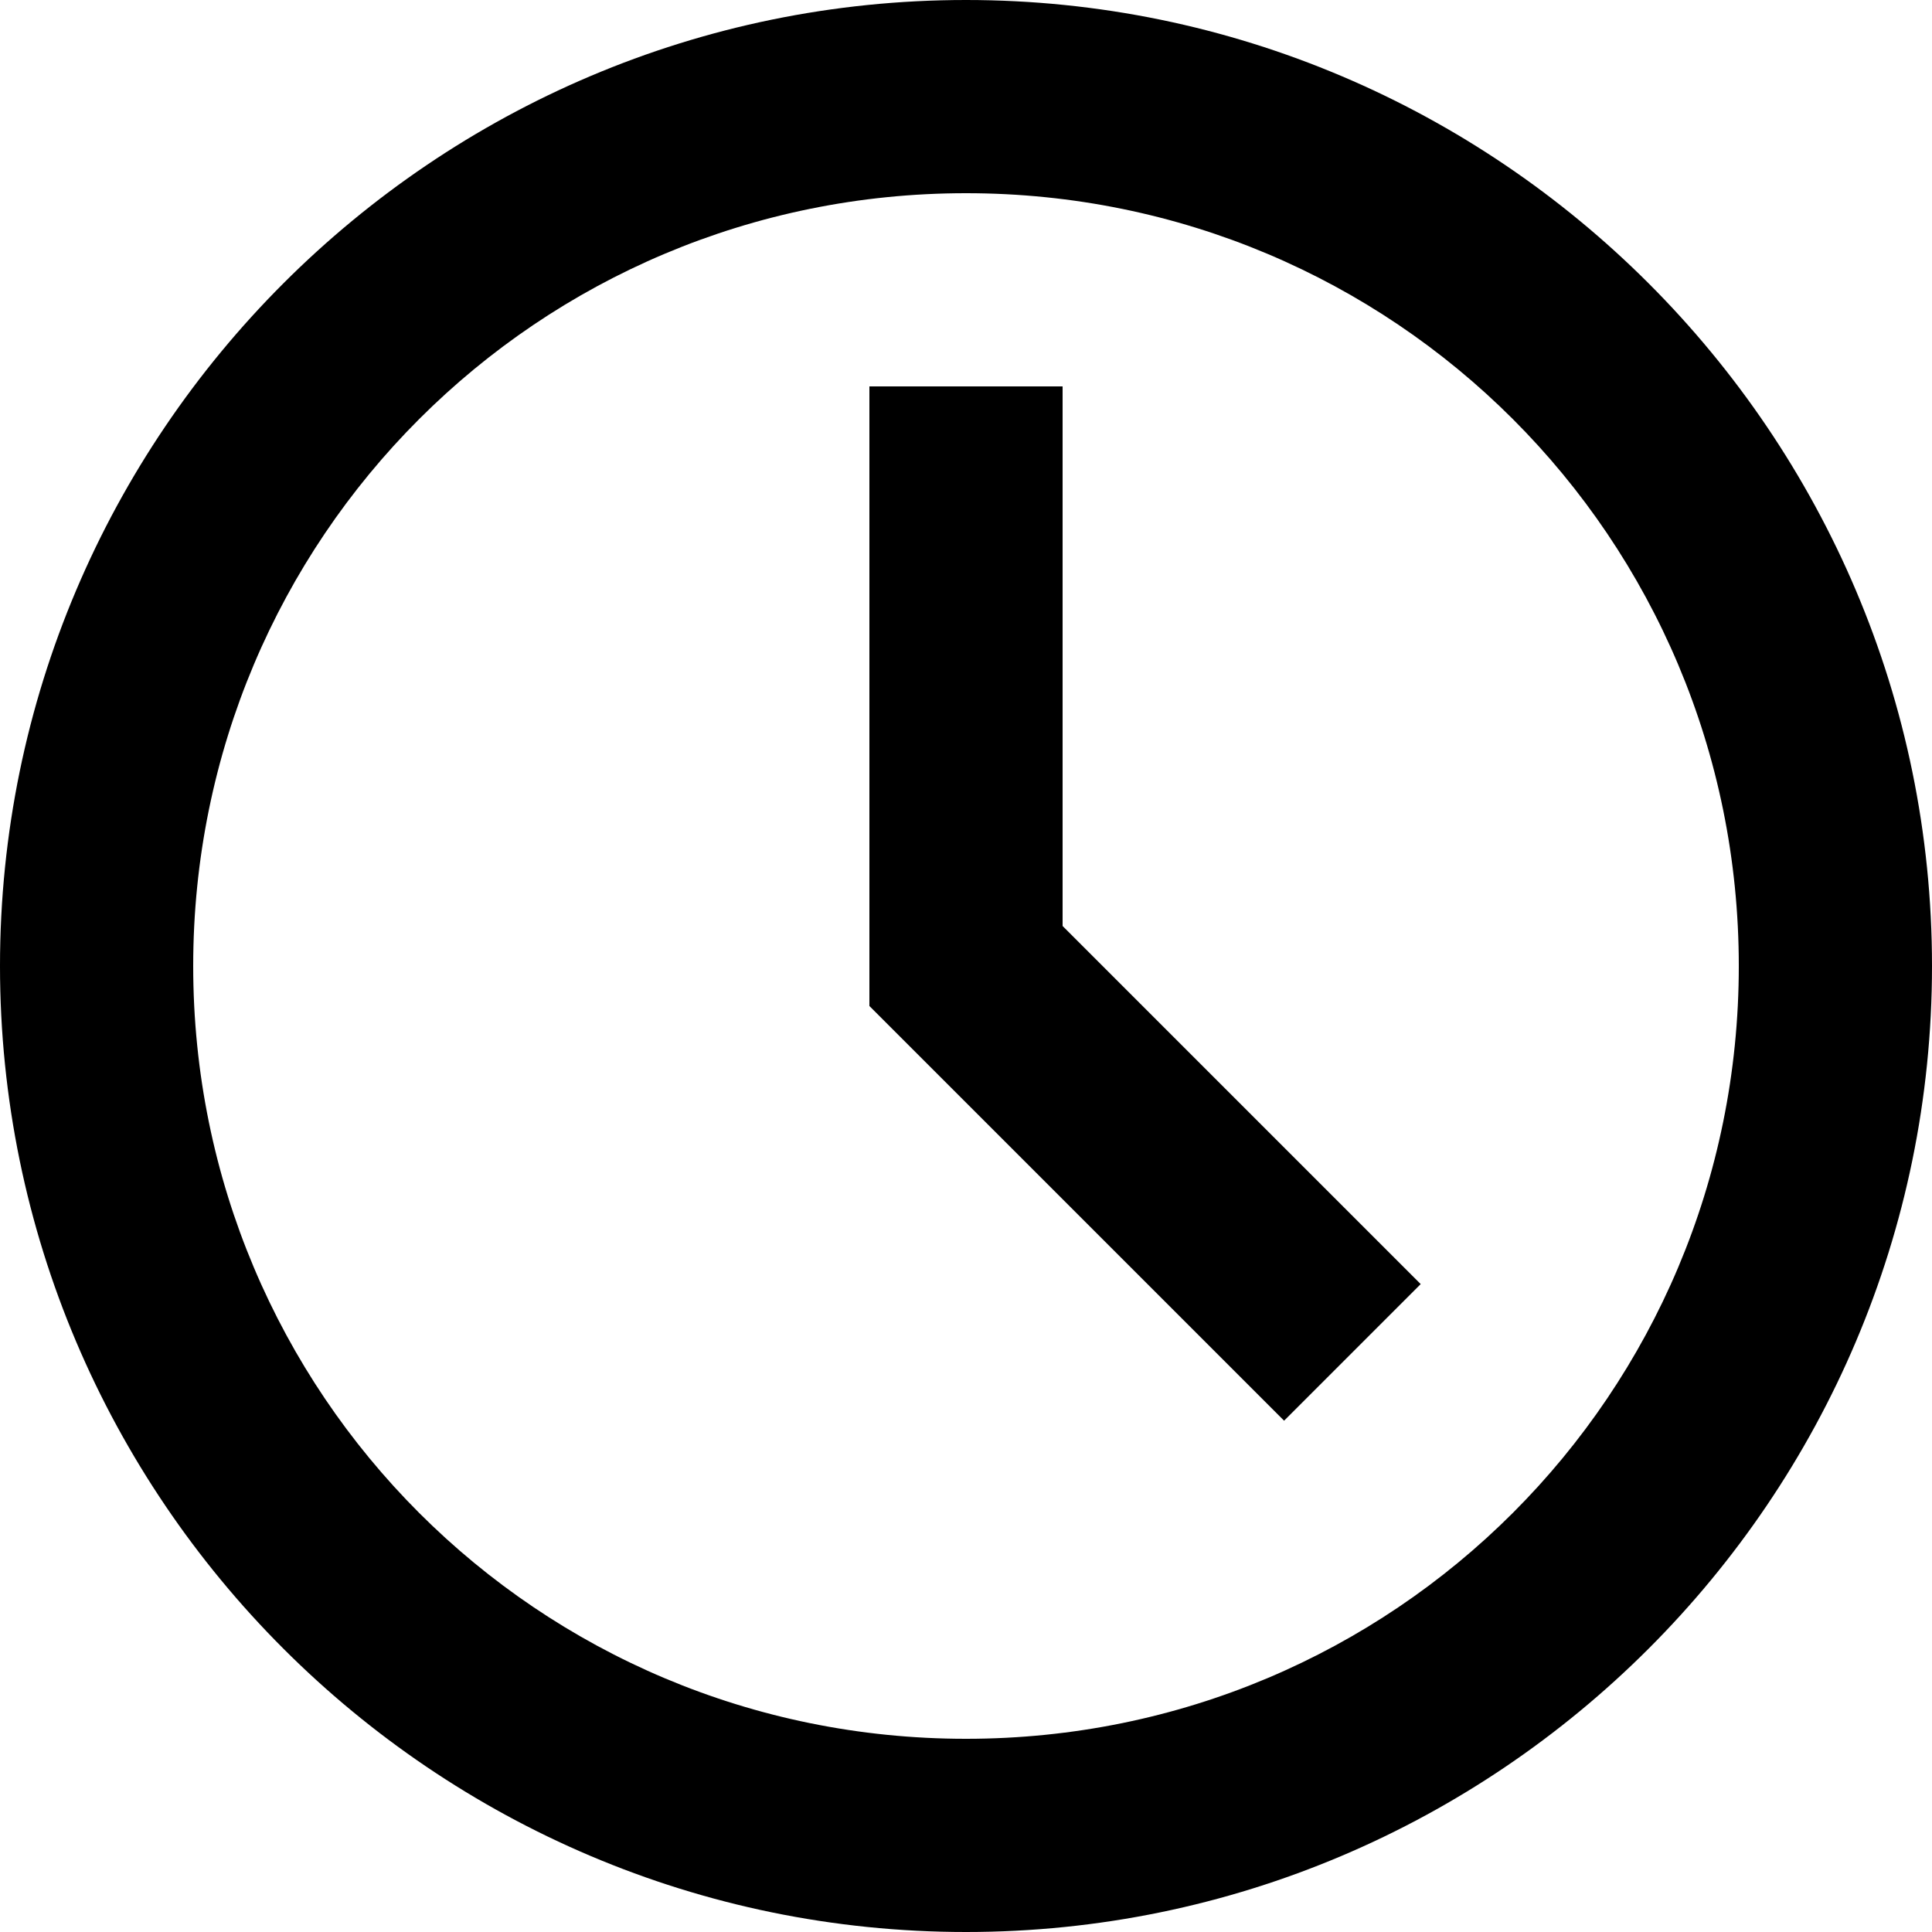
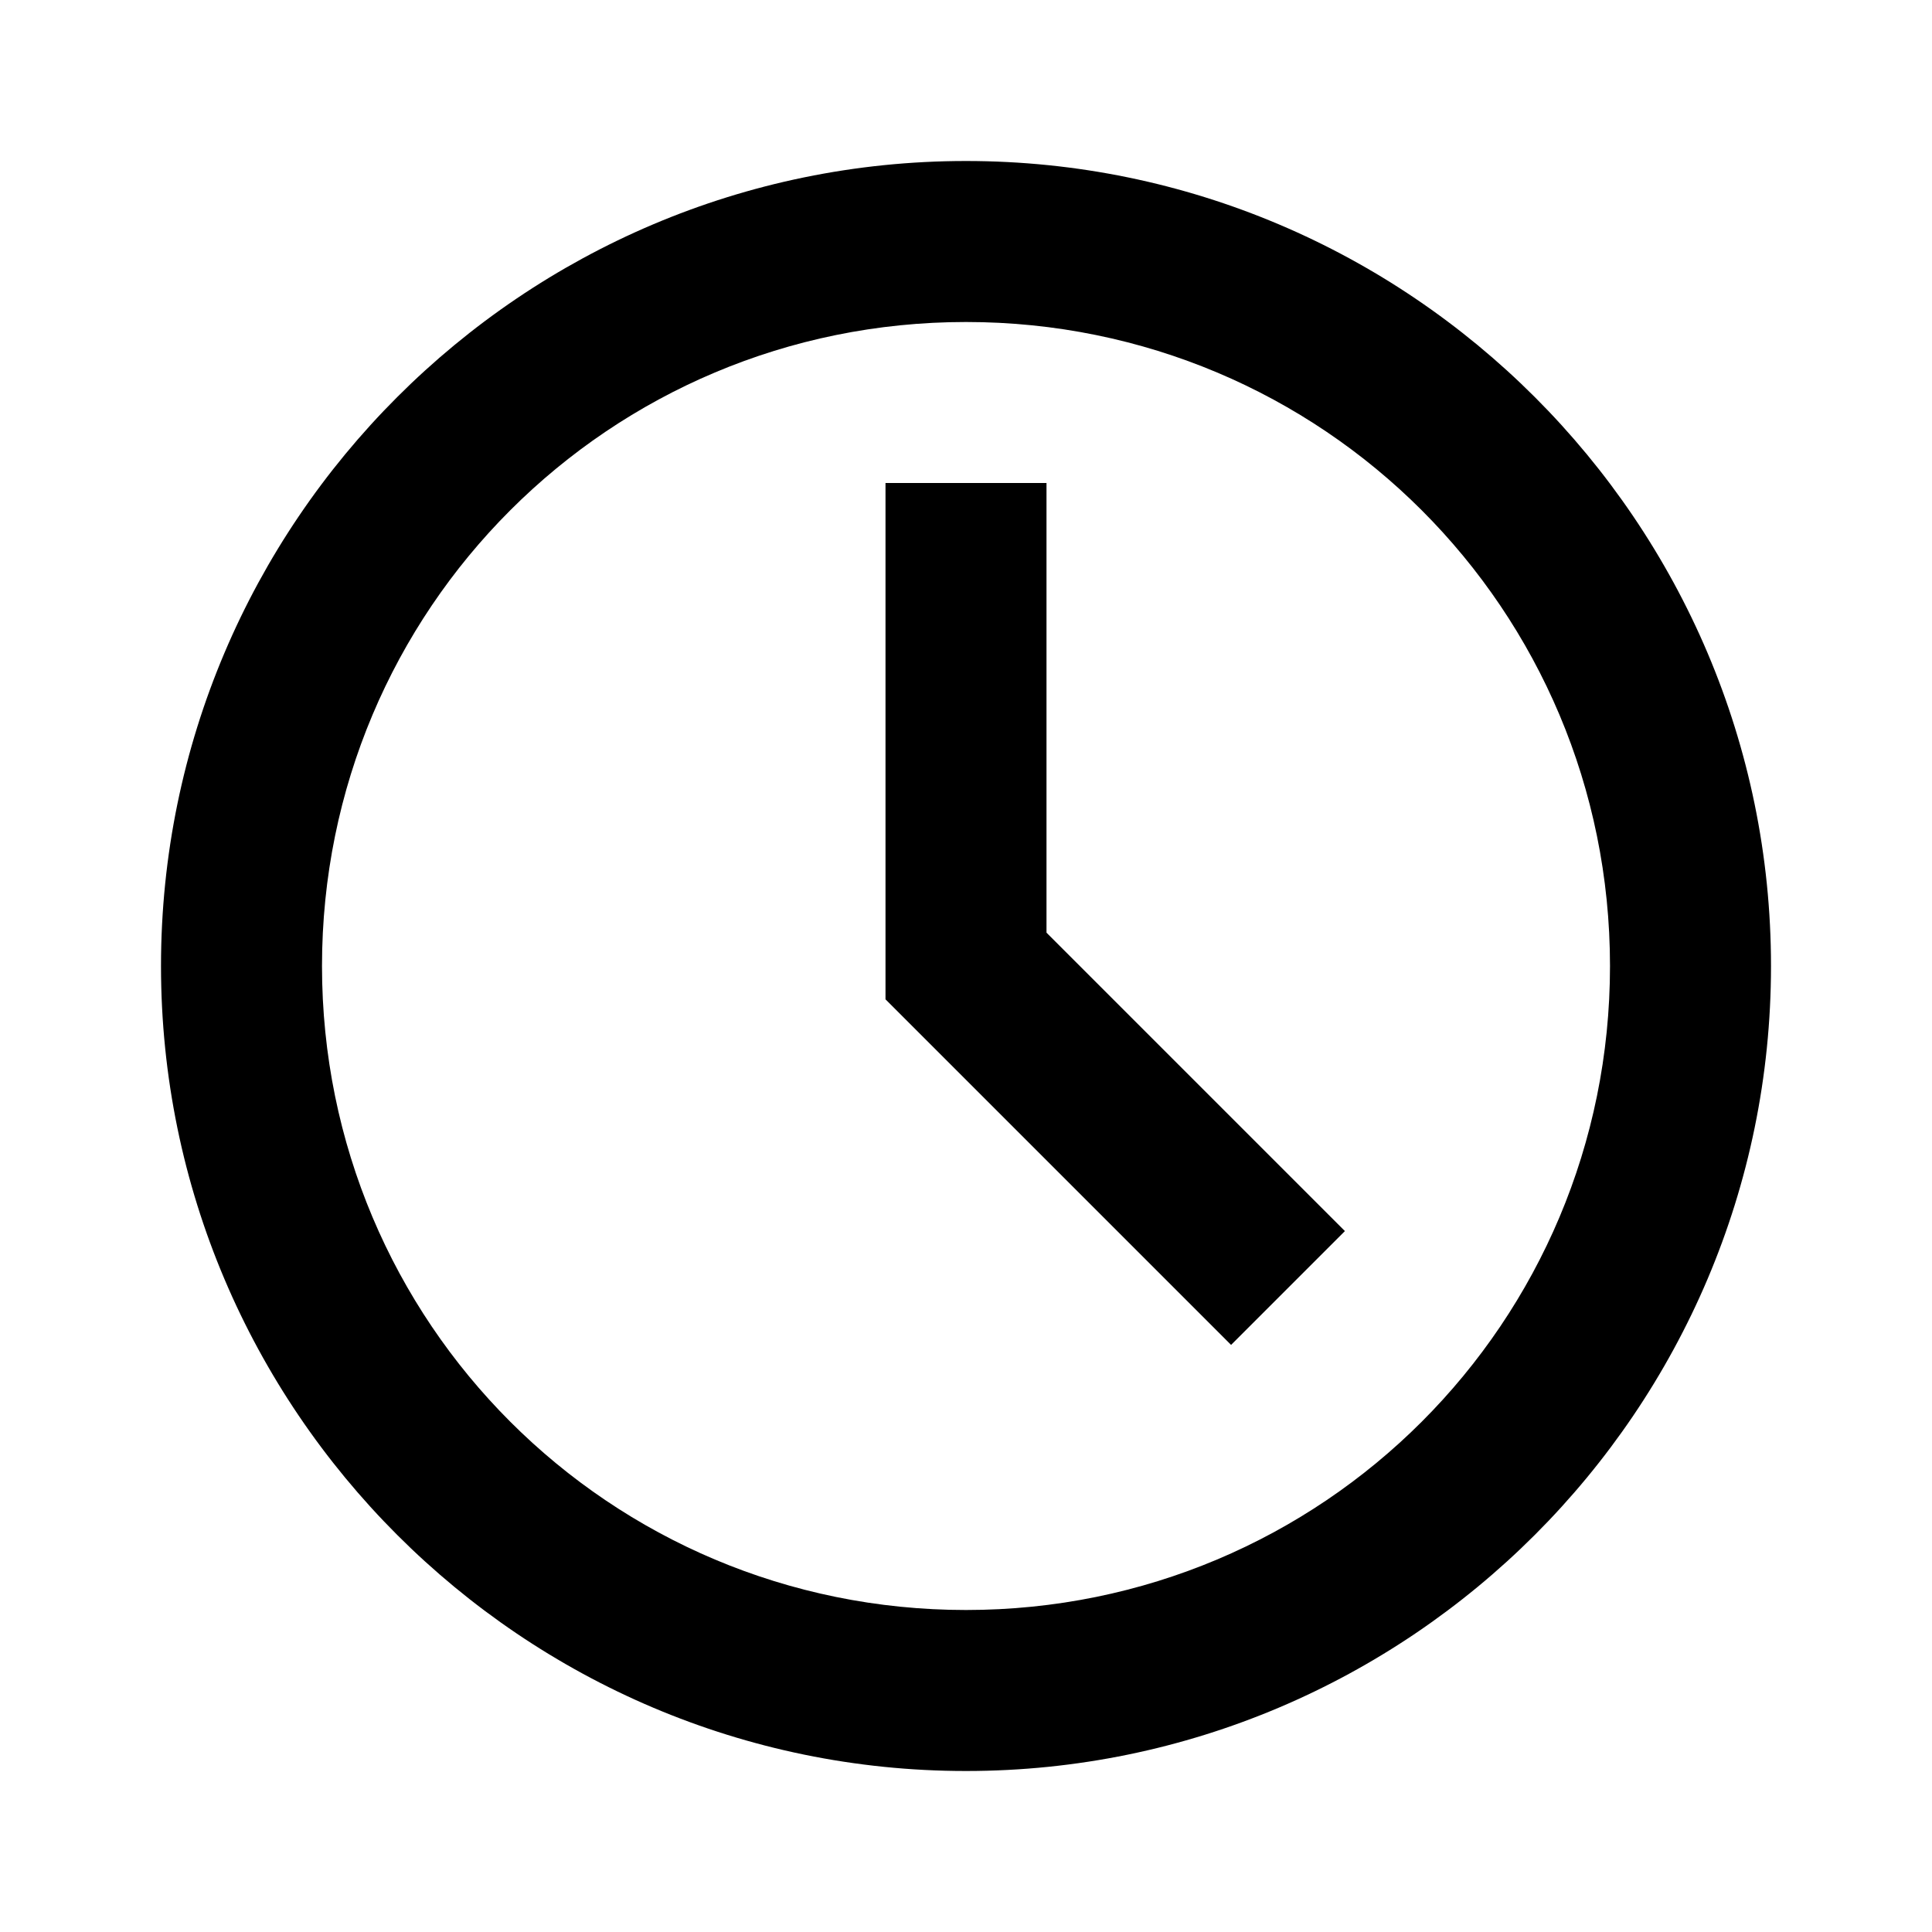
- <svg xmlns="http://www.w3.org/2000/svg" width="20" height="20" viewBox="0 0 20 20" fill="none">
-   <path d="M10 7.62939e-06C4.489 7.62939e-06 0 4.489 0 10C0 15.511 4.489 20 10 20C15.511 20 20 15.511 20 10C20 4.489 15.511 7.62939e-06 10 7.62939e-06ZM10 2C14.43 2 18 5.57 18 10C18 14.43 14.43 18 10 18C5.57 18 2 14.43 2 10C2 5.57 5.57 2 10 2ZM9 4V10.414L13.293 14.707L14.707 13.293L11 9.586V4H9Z" fill="currentColor" />
+ <svg xmlns="http://www.w3.org/2000/svg" width="24" height="24" viewBox="0 0 24 24" fill="none">
+   <path d="M12 2C6.489 2 2 6.489 2 12C2 17.511 6.489 22 12 22C17.511 22 22 17.511 22 12C22 6.489 17.511 2 12 2ZM12 4C16.43 4 20 7.57 20 12C20 16.43 16.43 20 12 20C7.57 20 4 16.43 4 12C4 7.57 7.57 4 12 4ZM11 6V12.414L15.293 16.707L16.707 15.293L13 11.586V6H11Z" fill="currentColor" />
</svg>
